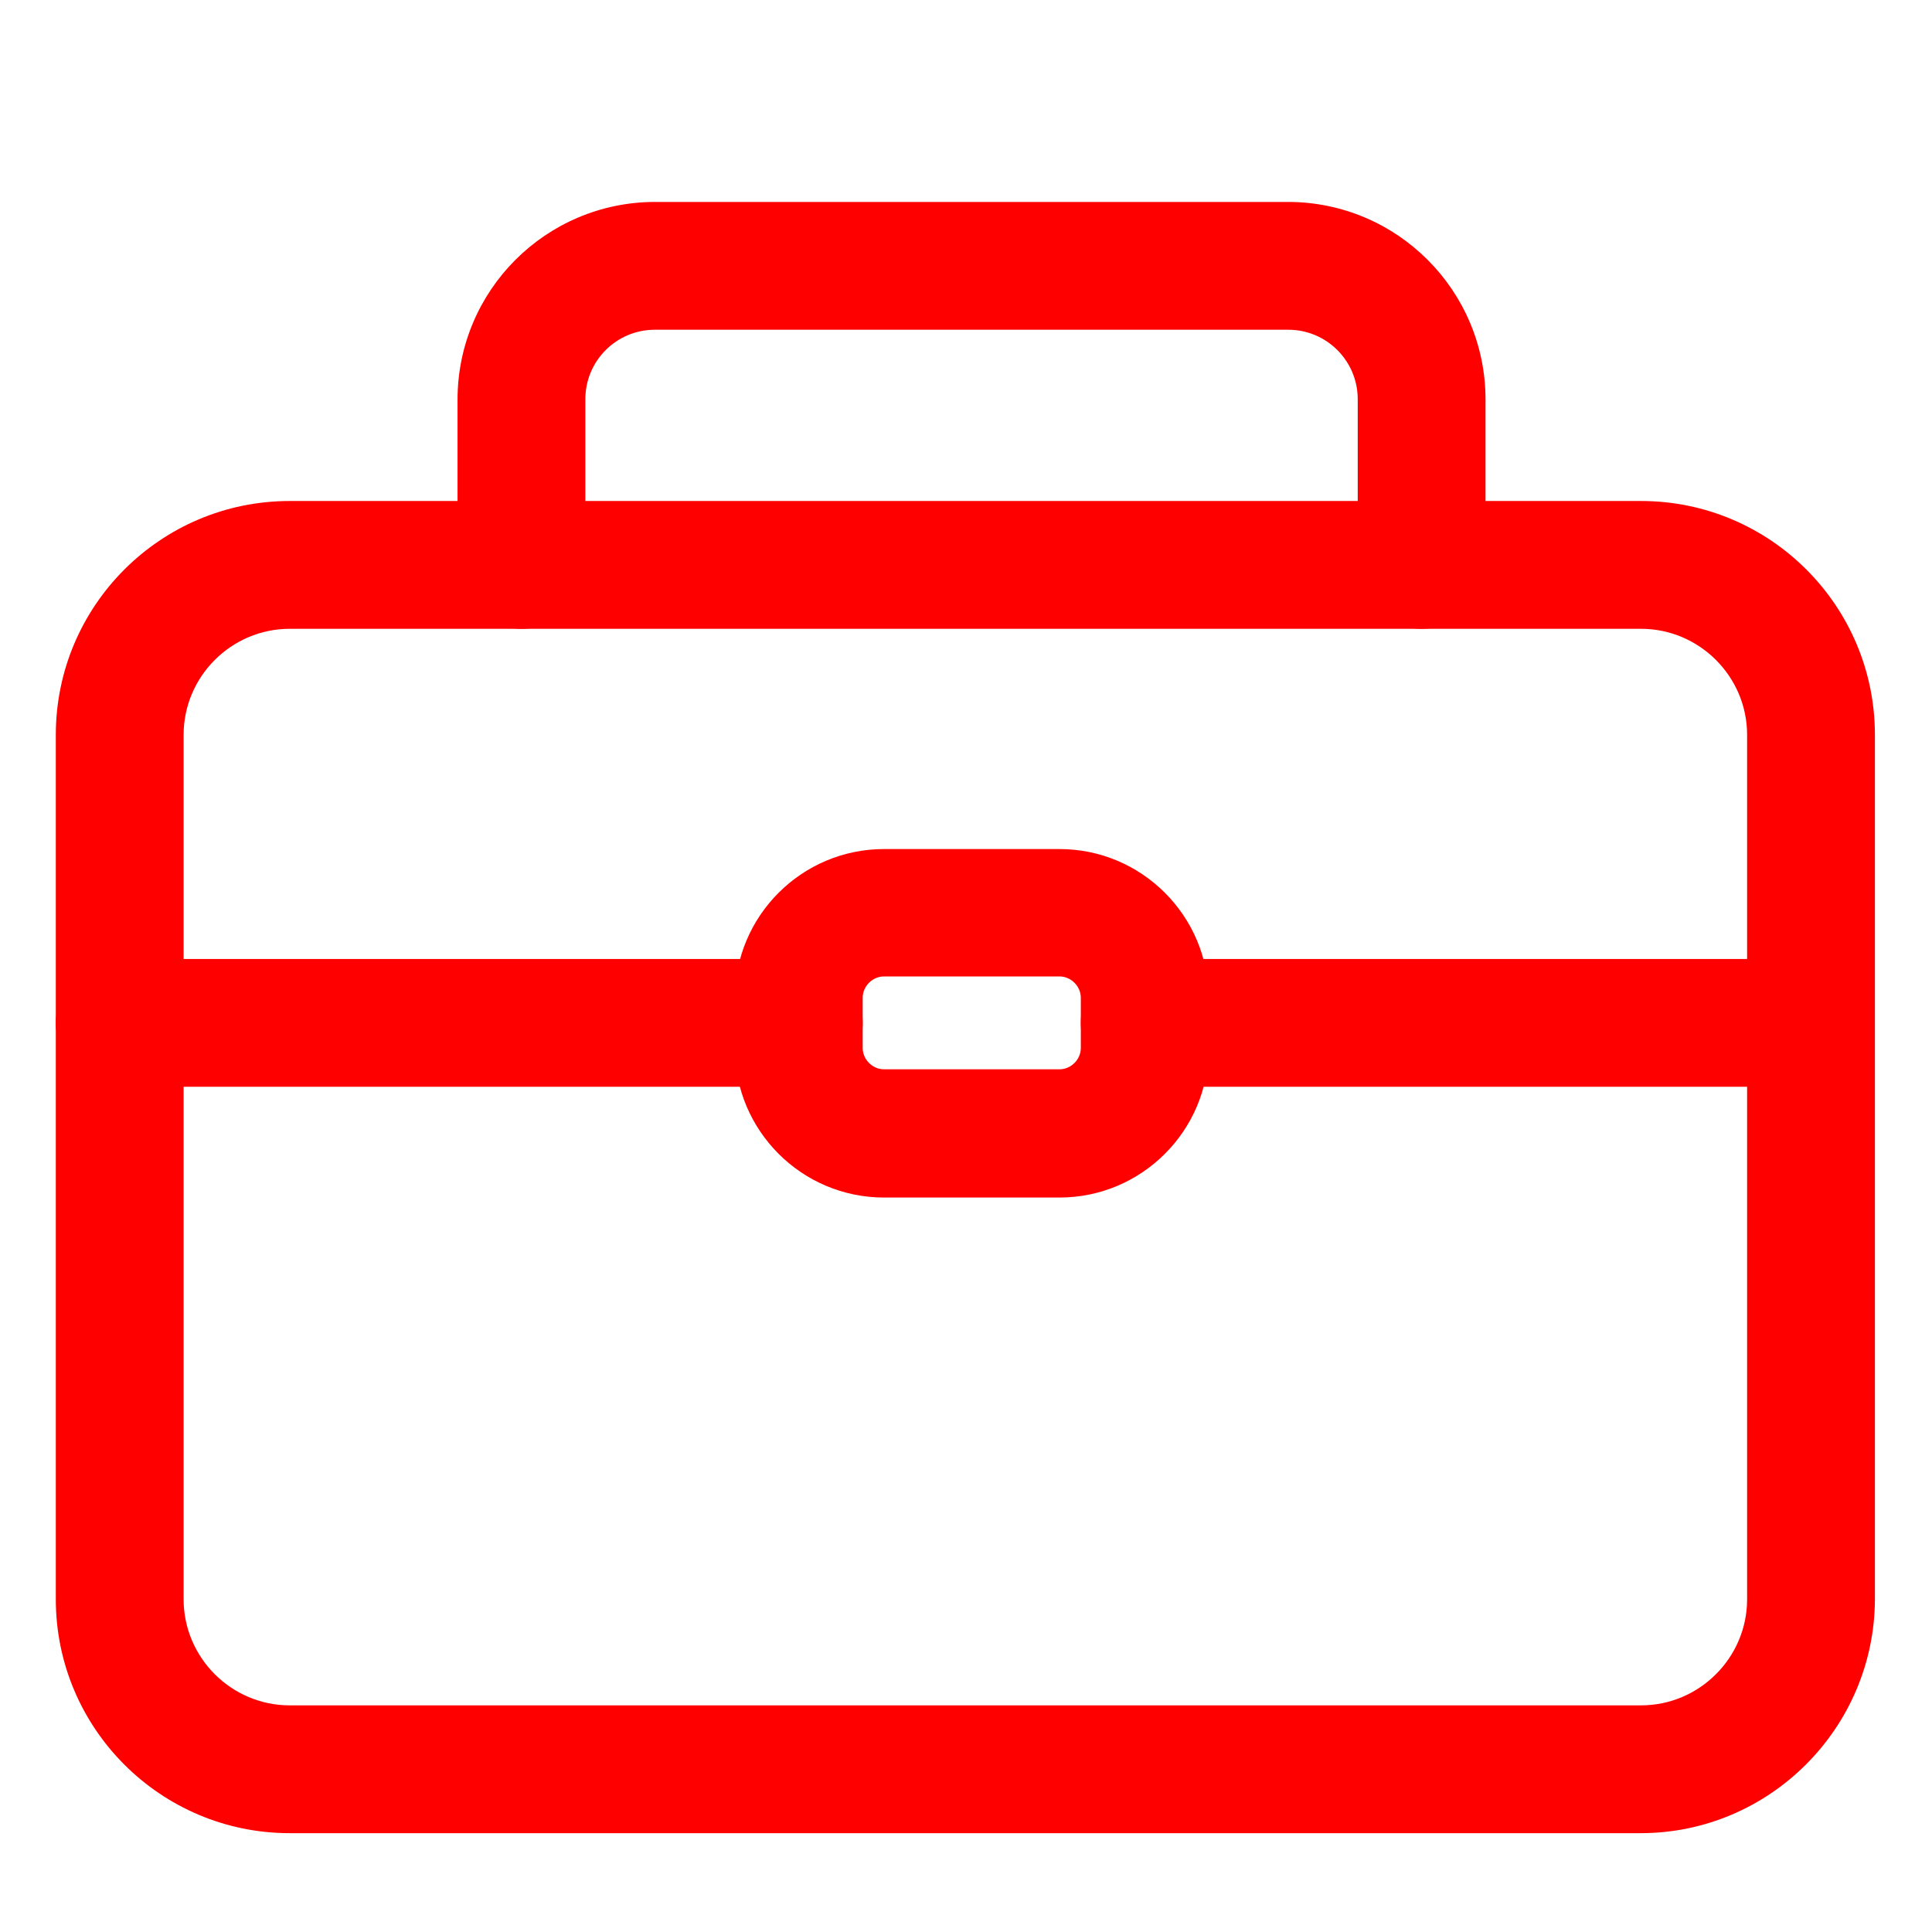
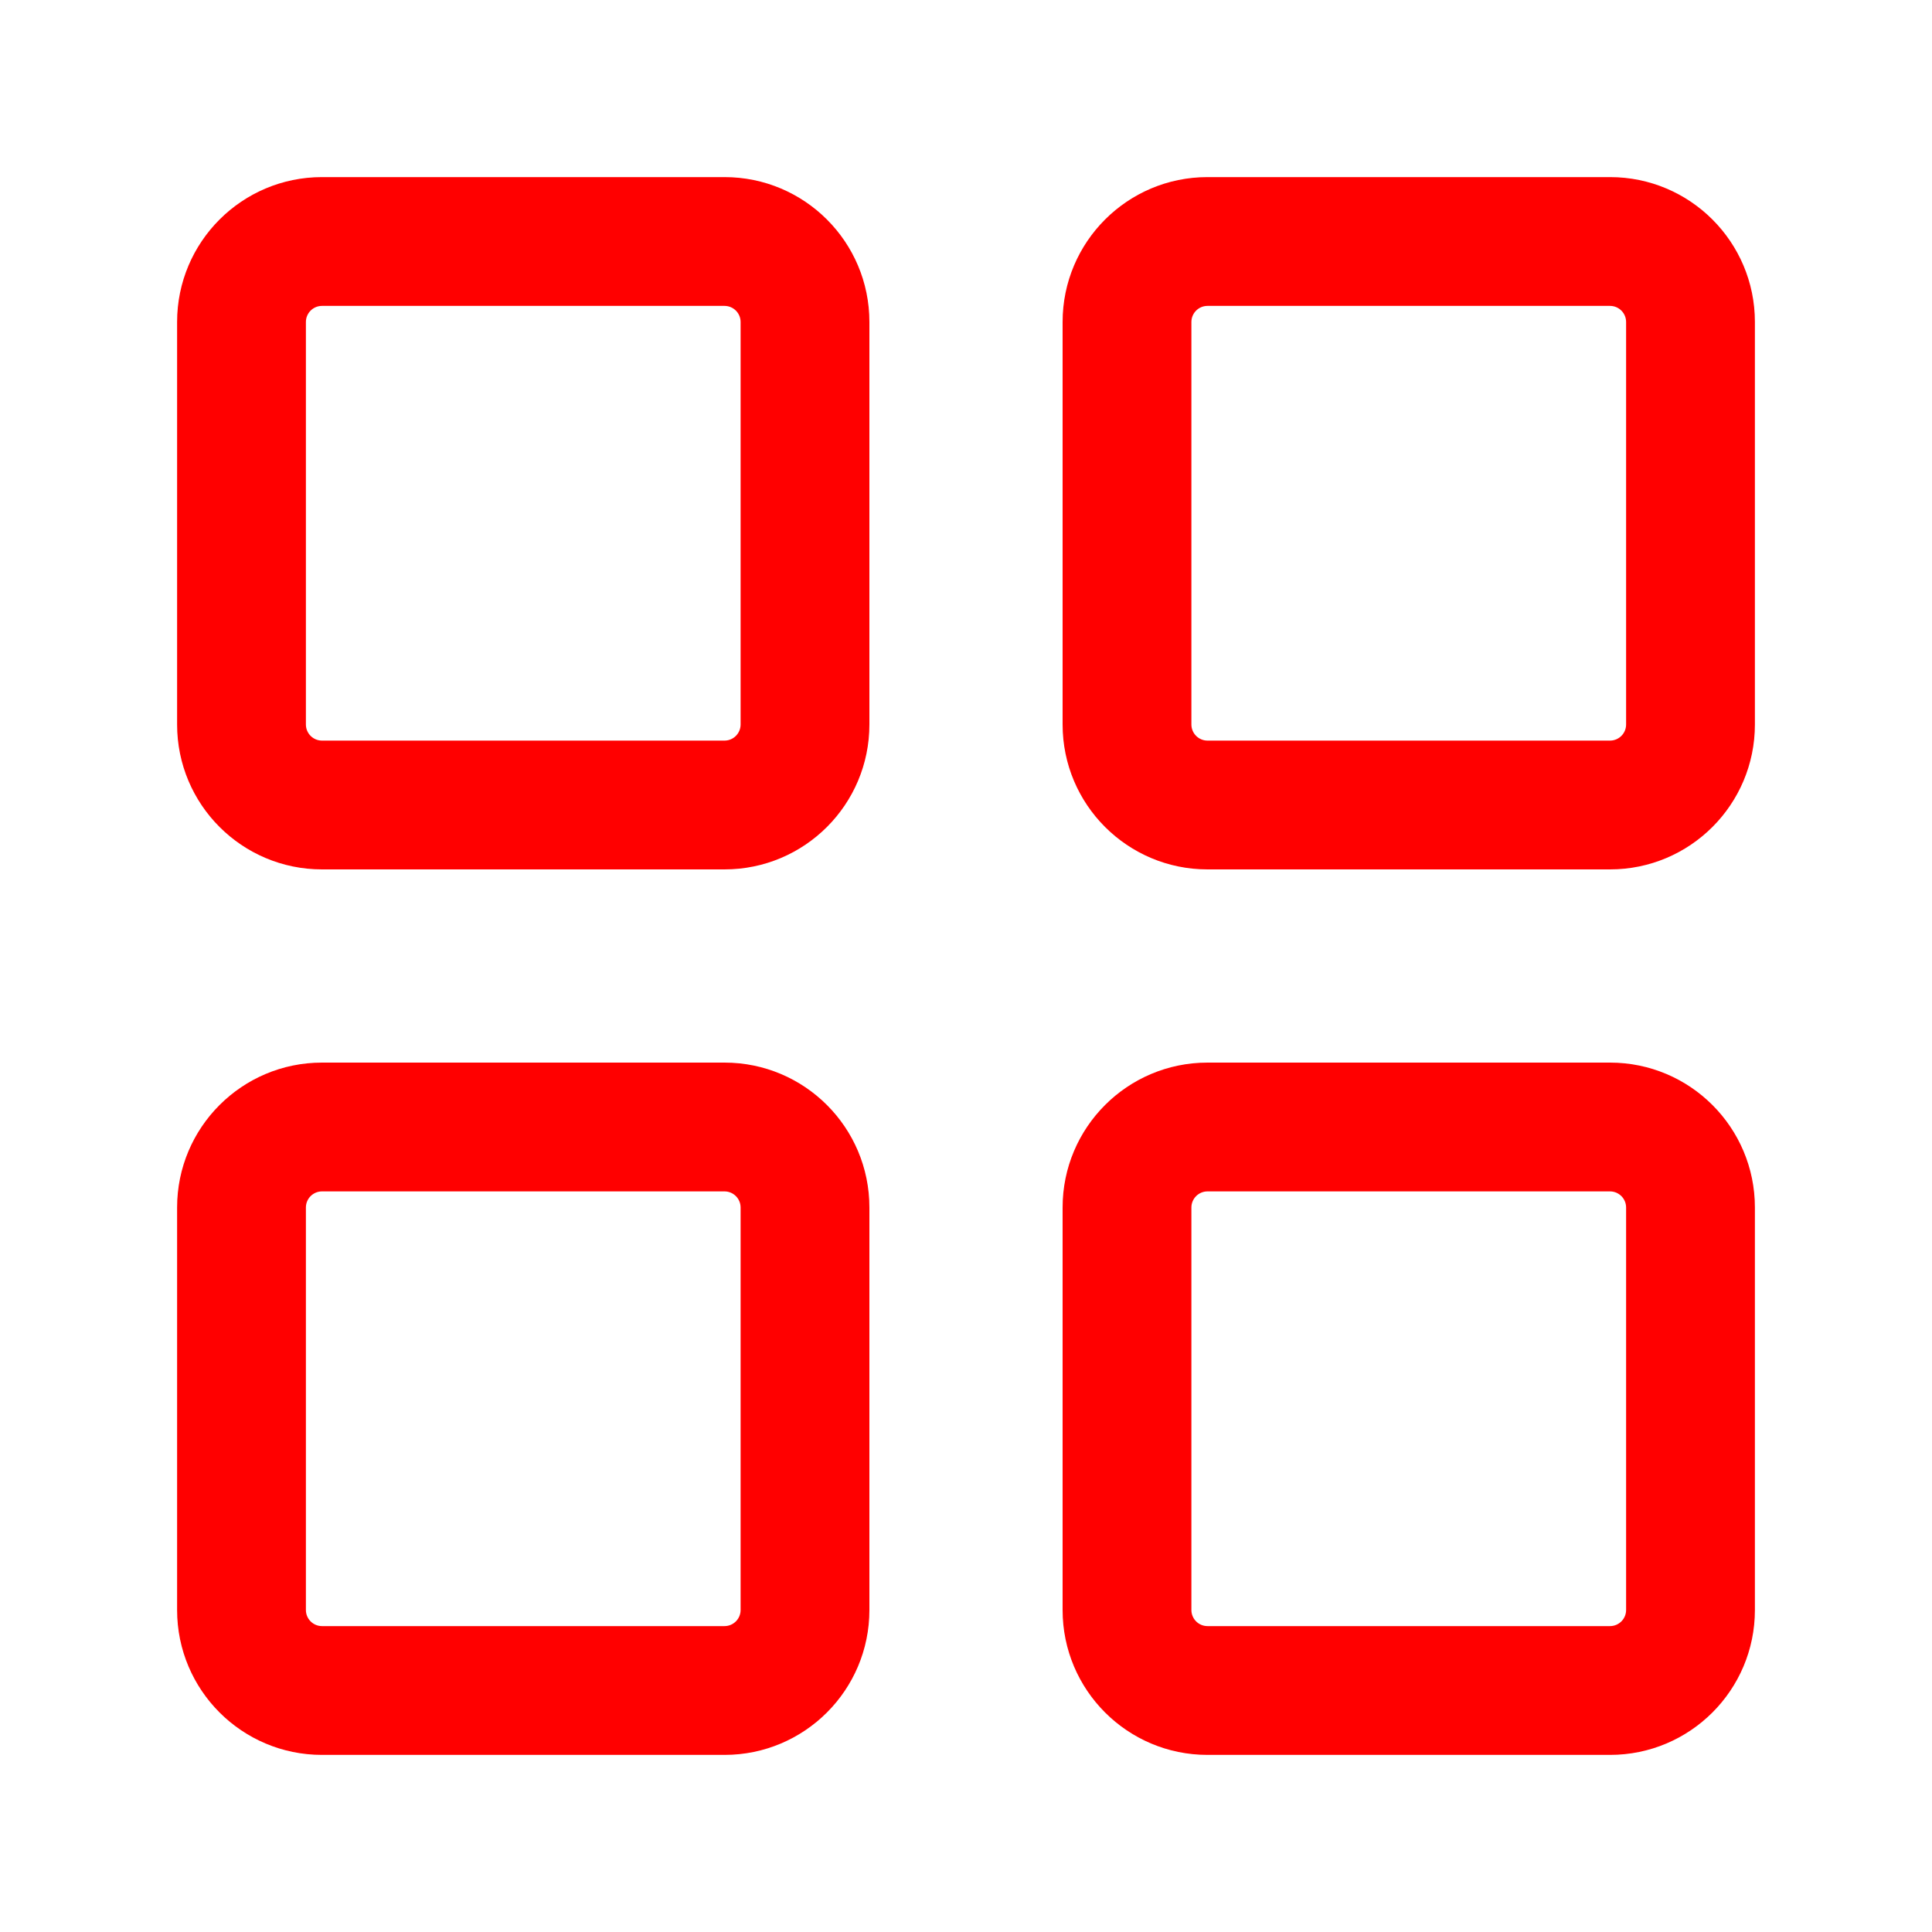
- <svg xmlns="http://www.w3.org/2000/svg" t="1713278391986" class="icon" viewBox="0 0 1024 1024" version="1.1" p-id="6297" width="48" height="48">
-   <path d="M869.553 971.615H153.544c-68.417 0-123.964-55.547-123.964-123.964V389.504c0-68.417 55.547-123.964 123.964-123.964h716.236c68.417 0 123.964 55.547 123.964 123.964v458.147c-0.226 68.191-55.772 123.964-124.19 123.964zM153.544 333.28c-30.935 0-56.224 25.29-56.224 56.224v458.147c0 30.935 25.29 56.224 56.224 56.224h716.236c30.935 0 56.224-25.29 56.224-56.224V389.504c0-30.935-25.29-56.224-56.224-56.224H153.544z" fill="#ff0000" p-id="6298" />
-   <path d="M753.492 333.28c-18.741 0-33.87-15.129-33.87-33.87V211.574c0-20.322-16.483-36.805-36.805-36.805H347.054c-20.322 0-36.805 16.483-36.805 36.805v87.836c0 18.741-15.129 33.87-33.87 33.87s-33.87-15.129-33.87-33.87V211.574a104.771 104.771 0 0 1 104.545-104.545h335.764a104.771 104.771 0 0 1 104.545 104.545v87.836c0 18.741-15.129 33.87-33.87 33.87zM561.563 634.722h-93.029c-43.579 0-79.03-35.45-79.03-79.03v-26.644c0-43.579 35.45-79.03 79.03-79.03h93.029c43.579 0 79.03 35.45 79.03 79.03v26.644c0 43.579-35.45 79.03-79.03 79.03z m-93.029-117.19c-6.097 0-11.29 5.193-11.29 11.29v26.644c0 6.097 5.193 11.29 11.29 11.29h93.029c6.097 0 11.29-5.193 11.29-11.29v-26.644c0-6.097-5.193-11.29-11.29-11.29h-93.029z" fill="#ff0000" p-id="6299" />
-   <path d="M959.647 576.014H606.723c-18.741 0-33.87-15.129-33.87-33.87s15.129-33.87 33.87-33.87H959.647c18.741 0 33.87 15.129 33.87 33.87s-15.129 33.87-33.87 33.87zM423.374 576.014H63.45c-18.741 0-33.87-15.129-33.87-33.87s15.129-33.87 33.87-33.87h359.924c18.741 0 33.87 15.129 33.87 33.87s-15.129 33.87-33.87 33.87z" fill="#ff0000" p-id="6300" />
+ <svg xmlns="http://www.w3.org/2000/svg" t="1714653697126" class="icon" viewBox="0 0 1024 1024" version="1.1" p-id="114782" width="48" height="48">
+   <path d="M640 631.467a8.533 8.533 0 0 0-8.533 8.533v213.333a8.533 8.533 0 0 0 8.533 8.534h213.333a8.533 8.533 0 0 0 8.534-8.534V640a8.533 8.533 0 0 0-8.534-8.533z m0-68.267h213.333a76.8 76.8 0 0 1 76.8 76.8v213.333a76.8 76.8 0 0 1-76.8 76.8H640a76.8 76.8 0 0 1-76.8-76.8V640a76.8 76.8 0 0 1 76.8-76.8z m0-401.067a8.533 8.533 0 0 0-8.533 8.534V384a8.533 8.533 0 0 0 8.533 8.533h213.333a8.533 8.533 0 0 0 8.534-8.533V170.667a8.533 8.533 0 0 0-8.534-8.534z m0-68.266h213.333a76.8 76.8 0 0 1 76.8 76.8V384a76.8 76.8 0 0 1-76.8 76.8H640a76.8 76.8 0 0 1-76.8-76.8V170.667a76.8 76.8 0 0 1 76.8-76.8z m-469.333 537.6a8.533 8.533 0 0 0-8.534 8.533v213.333a8.533 8.533 0 0 0 8.534 8.534H384a8.533 8.533 0 0 0 8.533-8.534V640a8.533 8.533 0 0 0-8.533-8.533z m0-68.267H384a76.8 76.8 0 0 1 76.8 76.8v213.333a76.8 76.8 0 0 1-76.8 76.8H170.667a76.8 76.8 0 0 1-76.8-76.8V640a76.8 76.8 0 0 1 76.8-76.8z m0-401.067a8.533 8.533 0 0 0-8.534 8.534V384a8.533 8.533 0 0 0 8.534 8.533H384a8.533 8.533 0 0 0 8.533-8.533V170.667a8.533 8.533 0 0 0-8.533-8.534z m0-68.266H384a76.8 76.8 0 0 1 76.8 76.8V384a76.8 76.8 0 0 1-76.8 76.8H170.667a76.8 76.8 0 0 1-76.8-76.8V170.667a76.8 76.8 0 0 1 76.8-76.8z" fill="#ff0000" p-id="114783" />
</svg>
